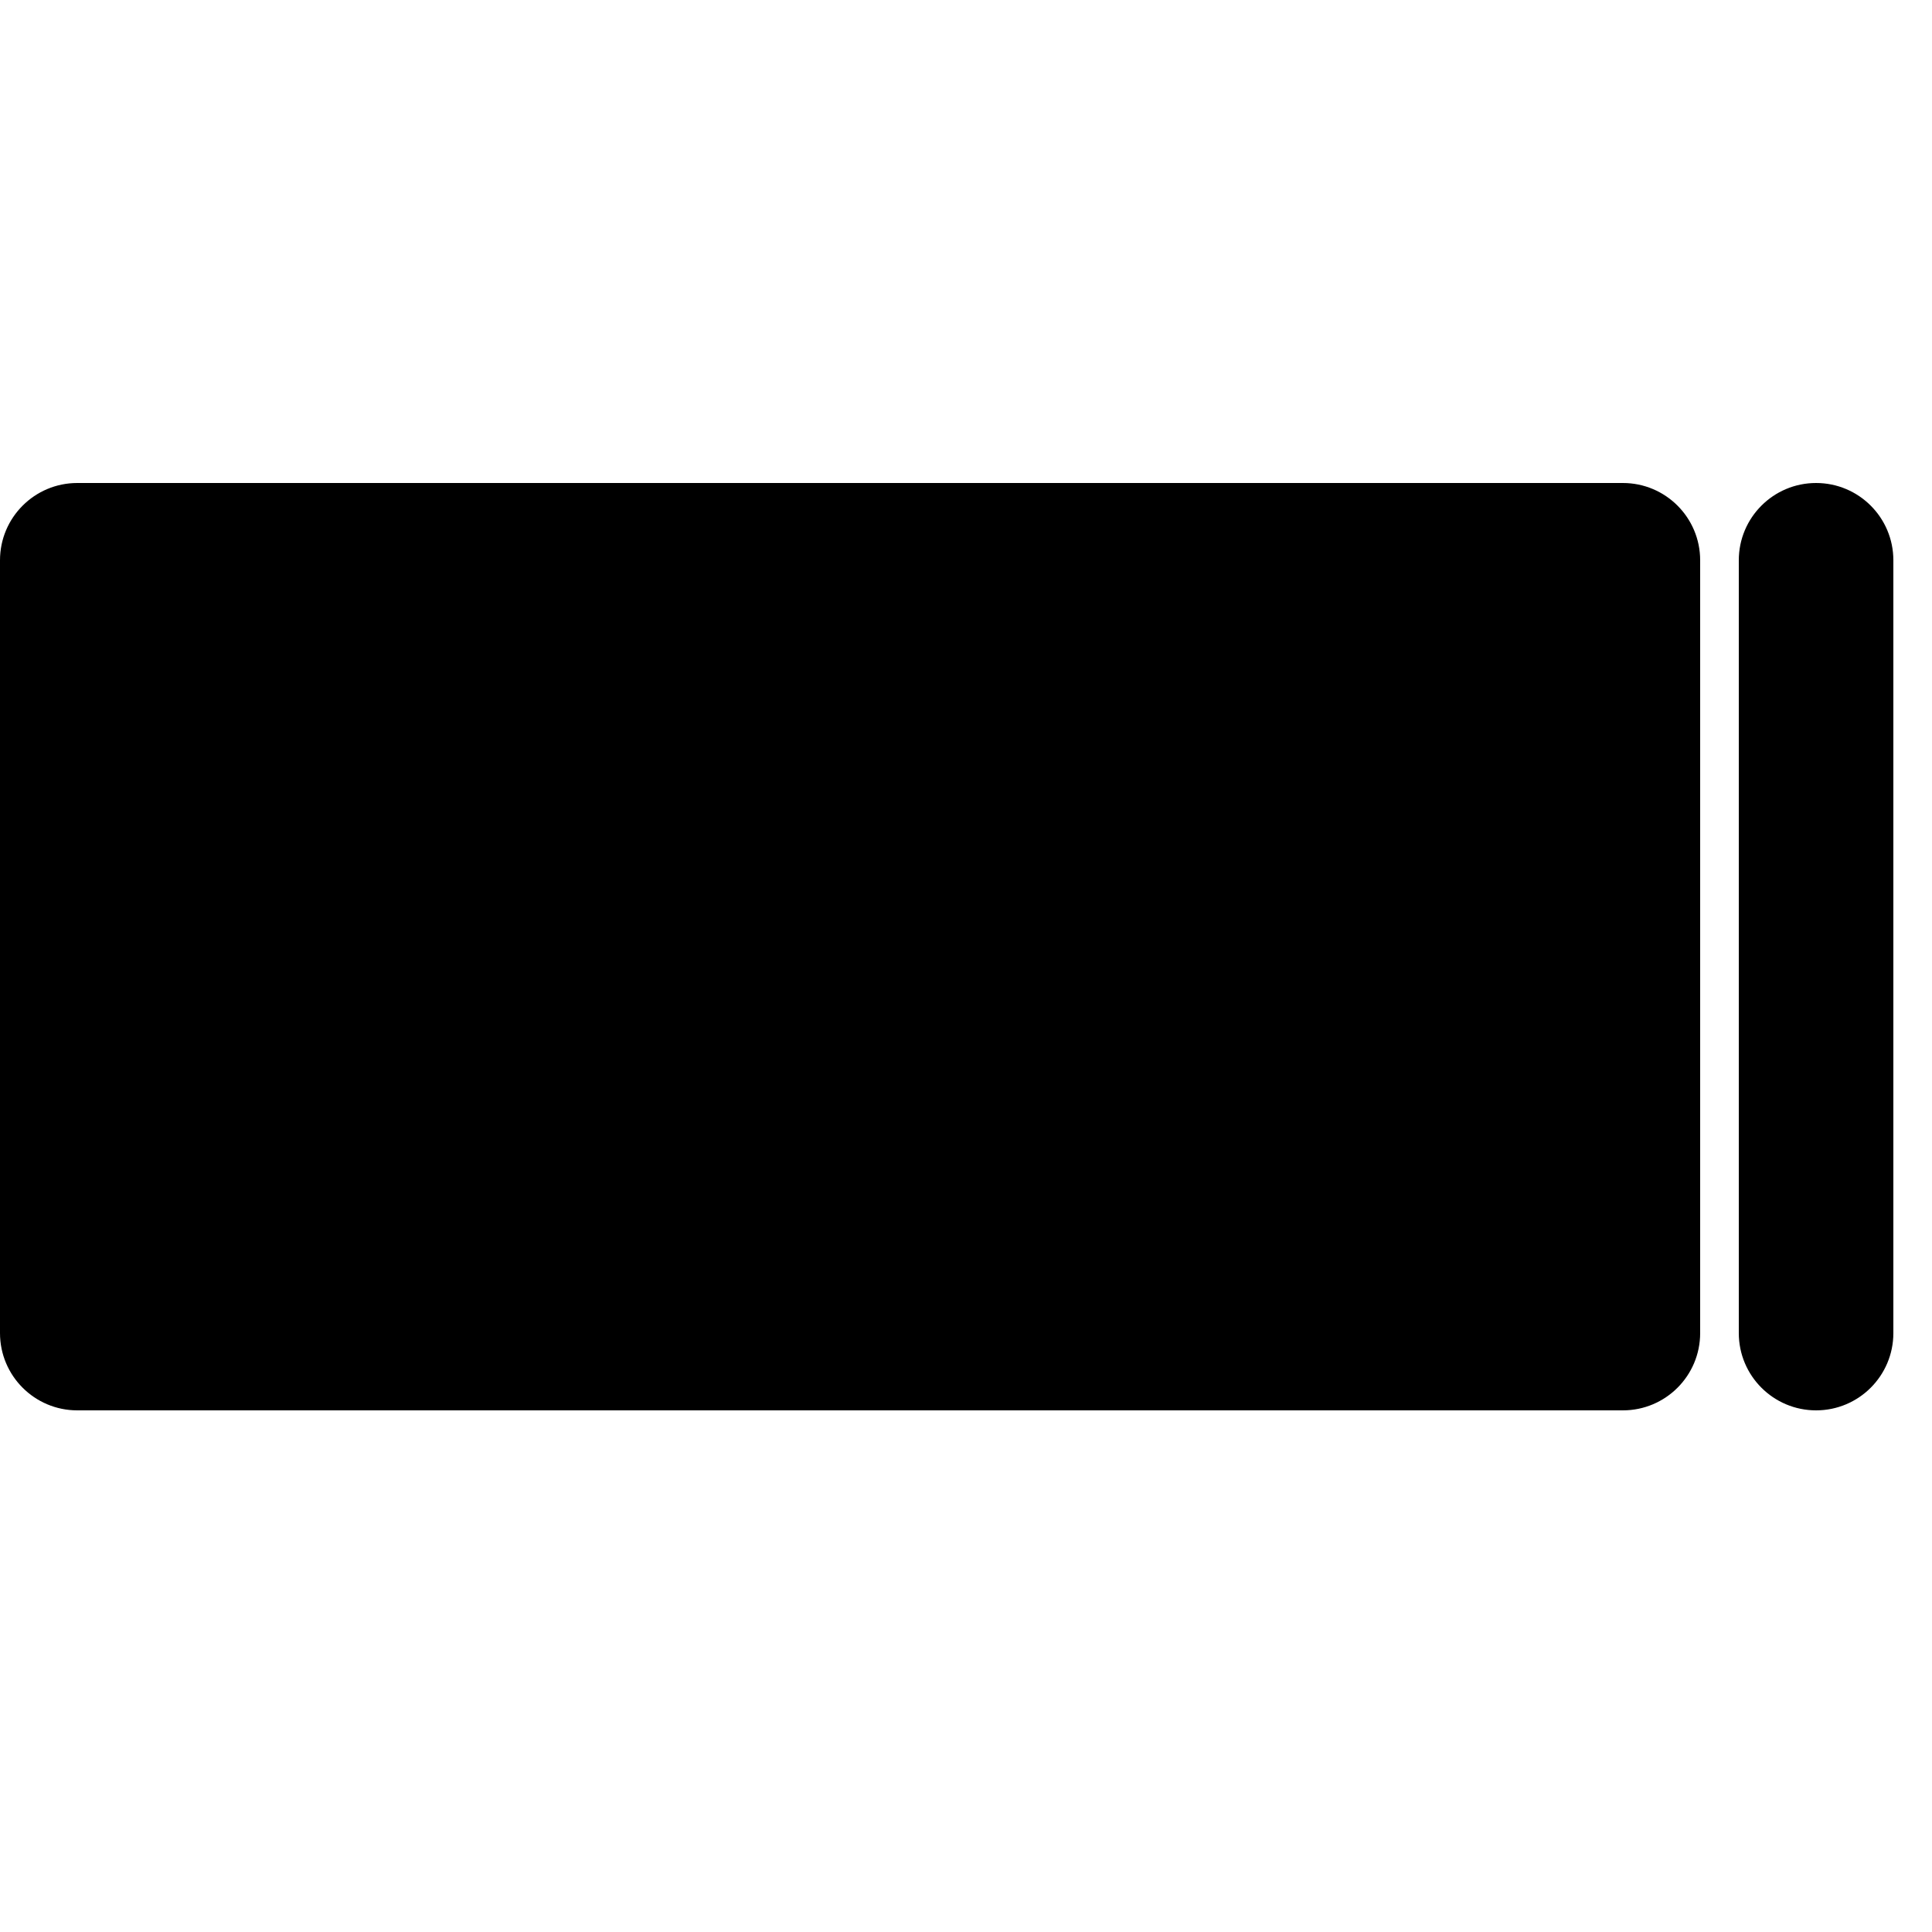
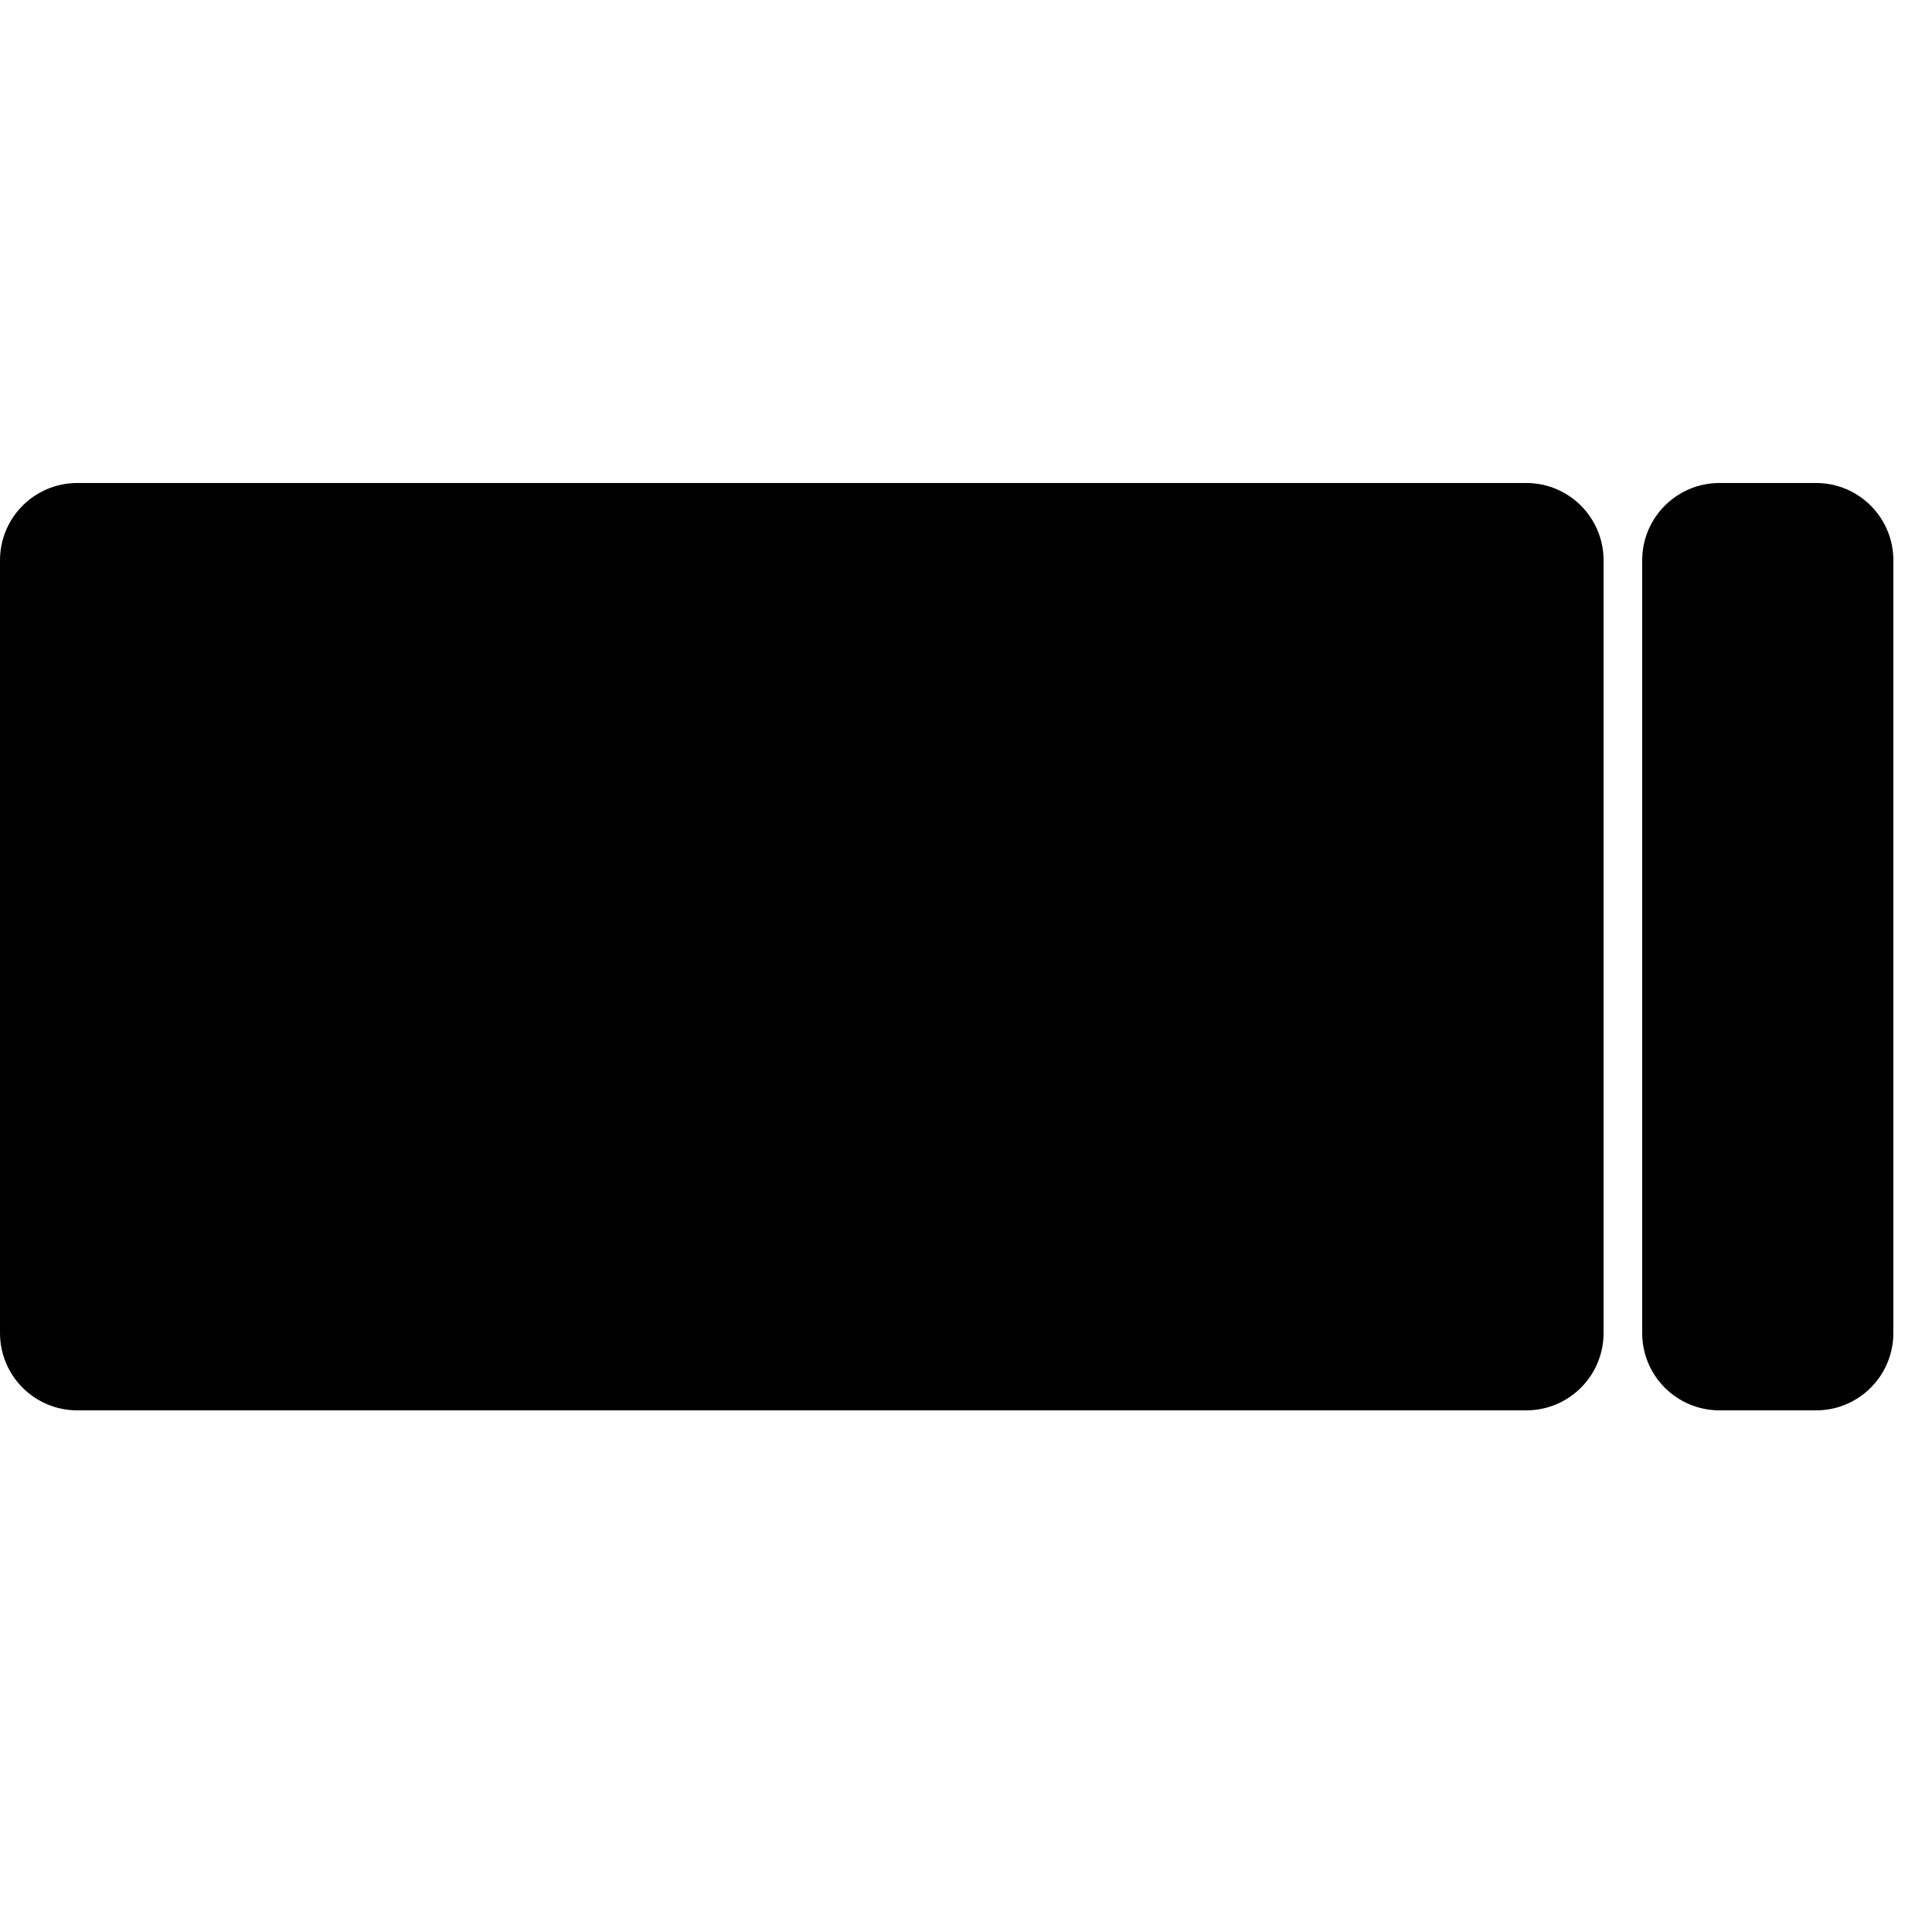
<svg viewBox="0 0 100 100">
-   <rect rx="4" width="88" height="48" x="0" y="25" />
-   <text x="41" y="52%">1</text>
-   <rect rx="4" width="8" height="48" x="90" y="25" class="light" />
-   <text x="91" y="52%">2</text>
+   <rect rx="4" width="83" height="48" x="0" y="25" />
+   <text x="38.5" y="52%">1</text>
+   <rect rx="4" width="13" height="48" x="85" y="25" class="light" />
+   <text x="88.5" y="52%">2</text>
</svg>
